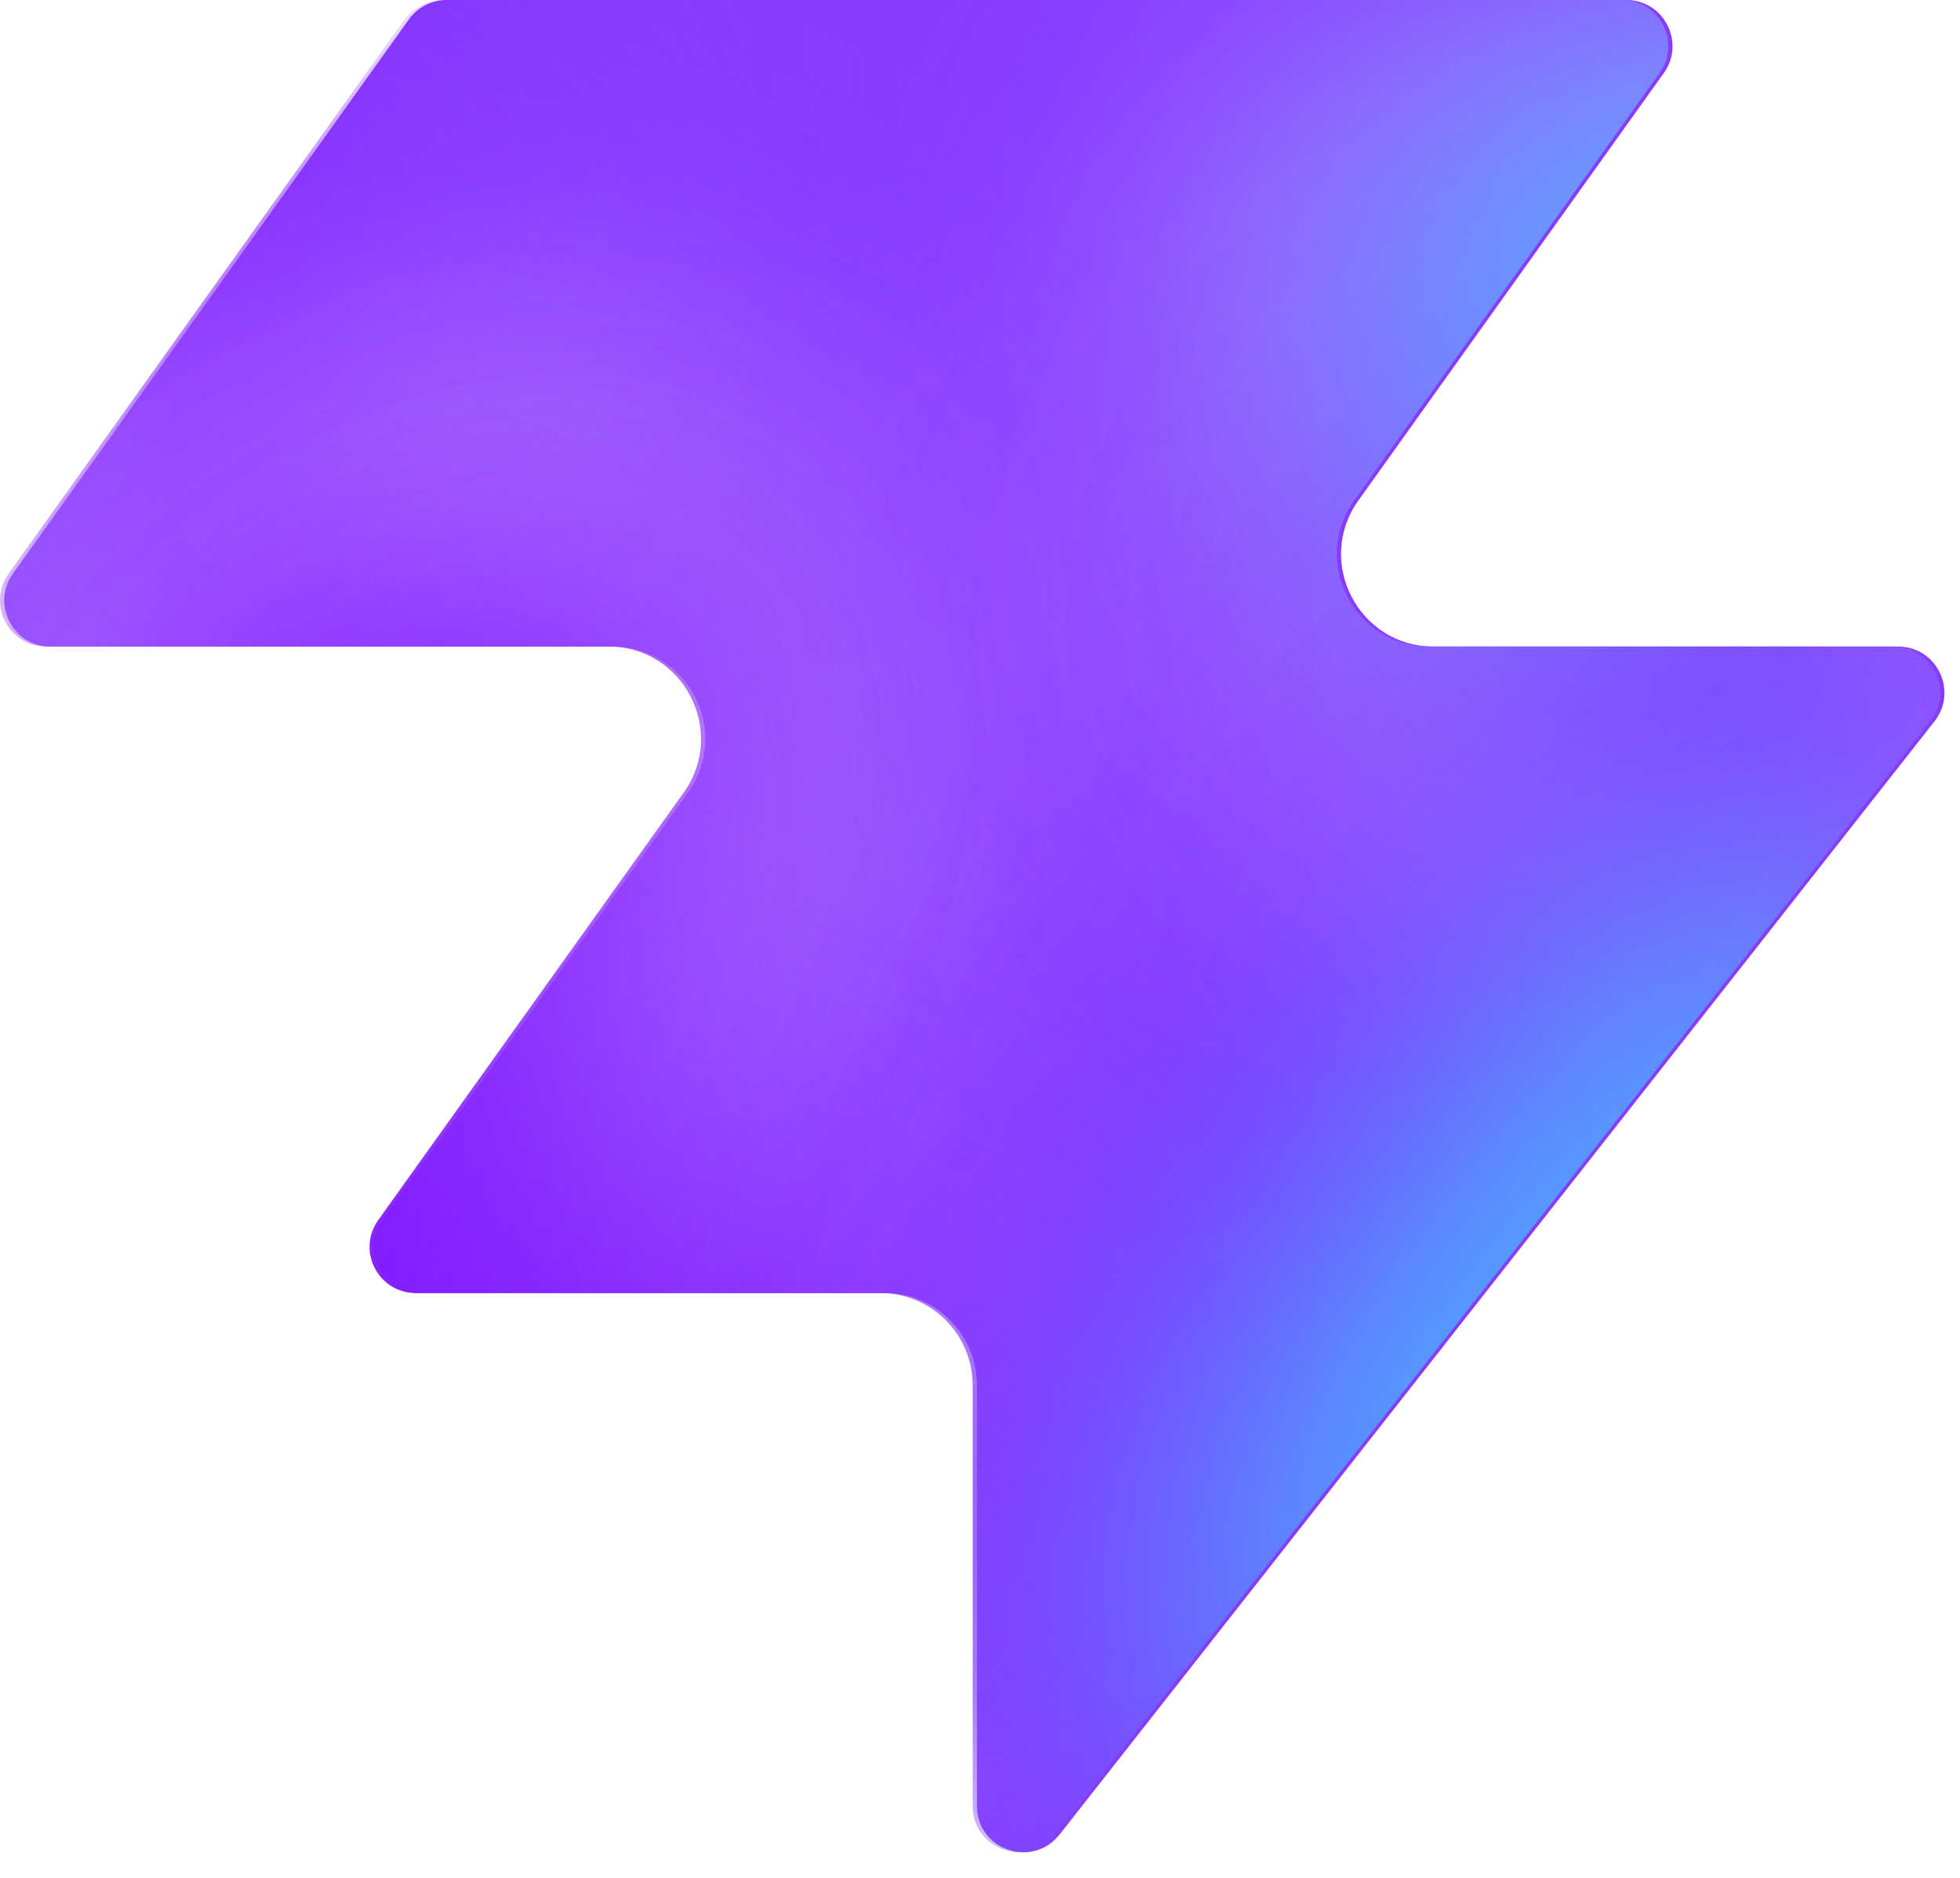
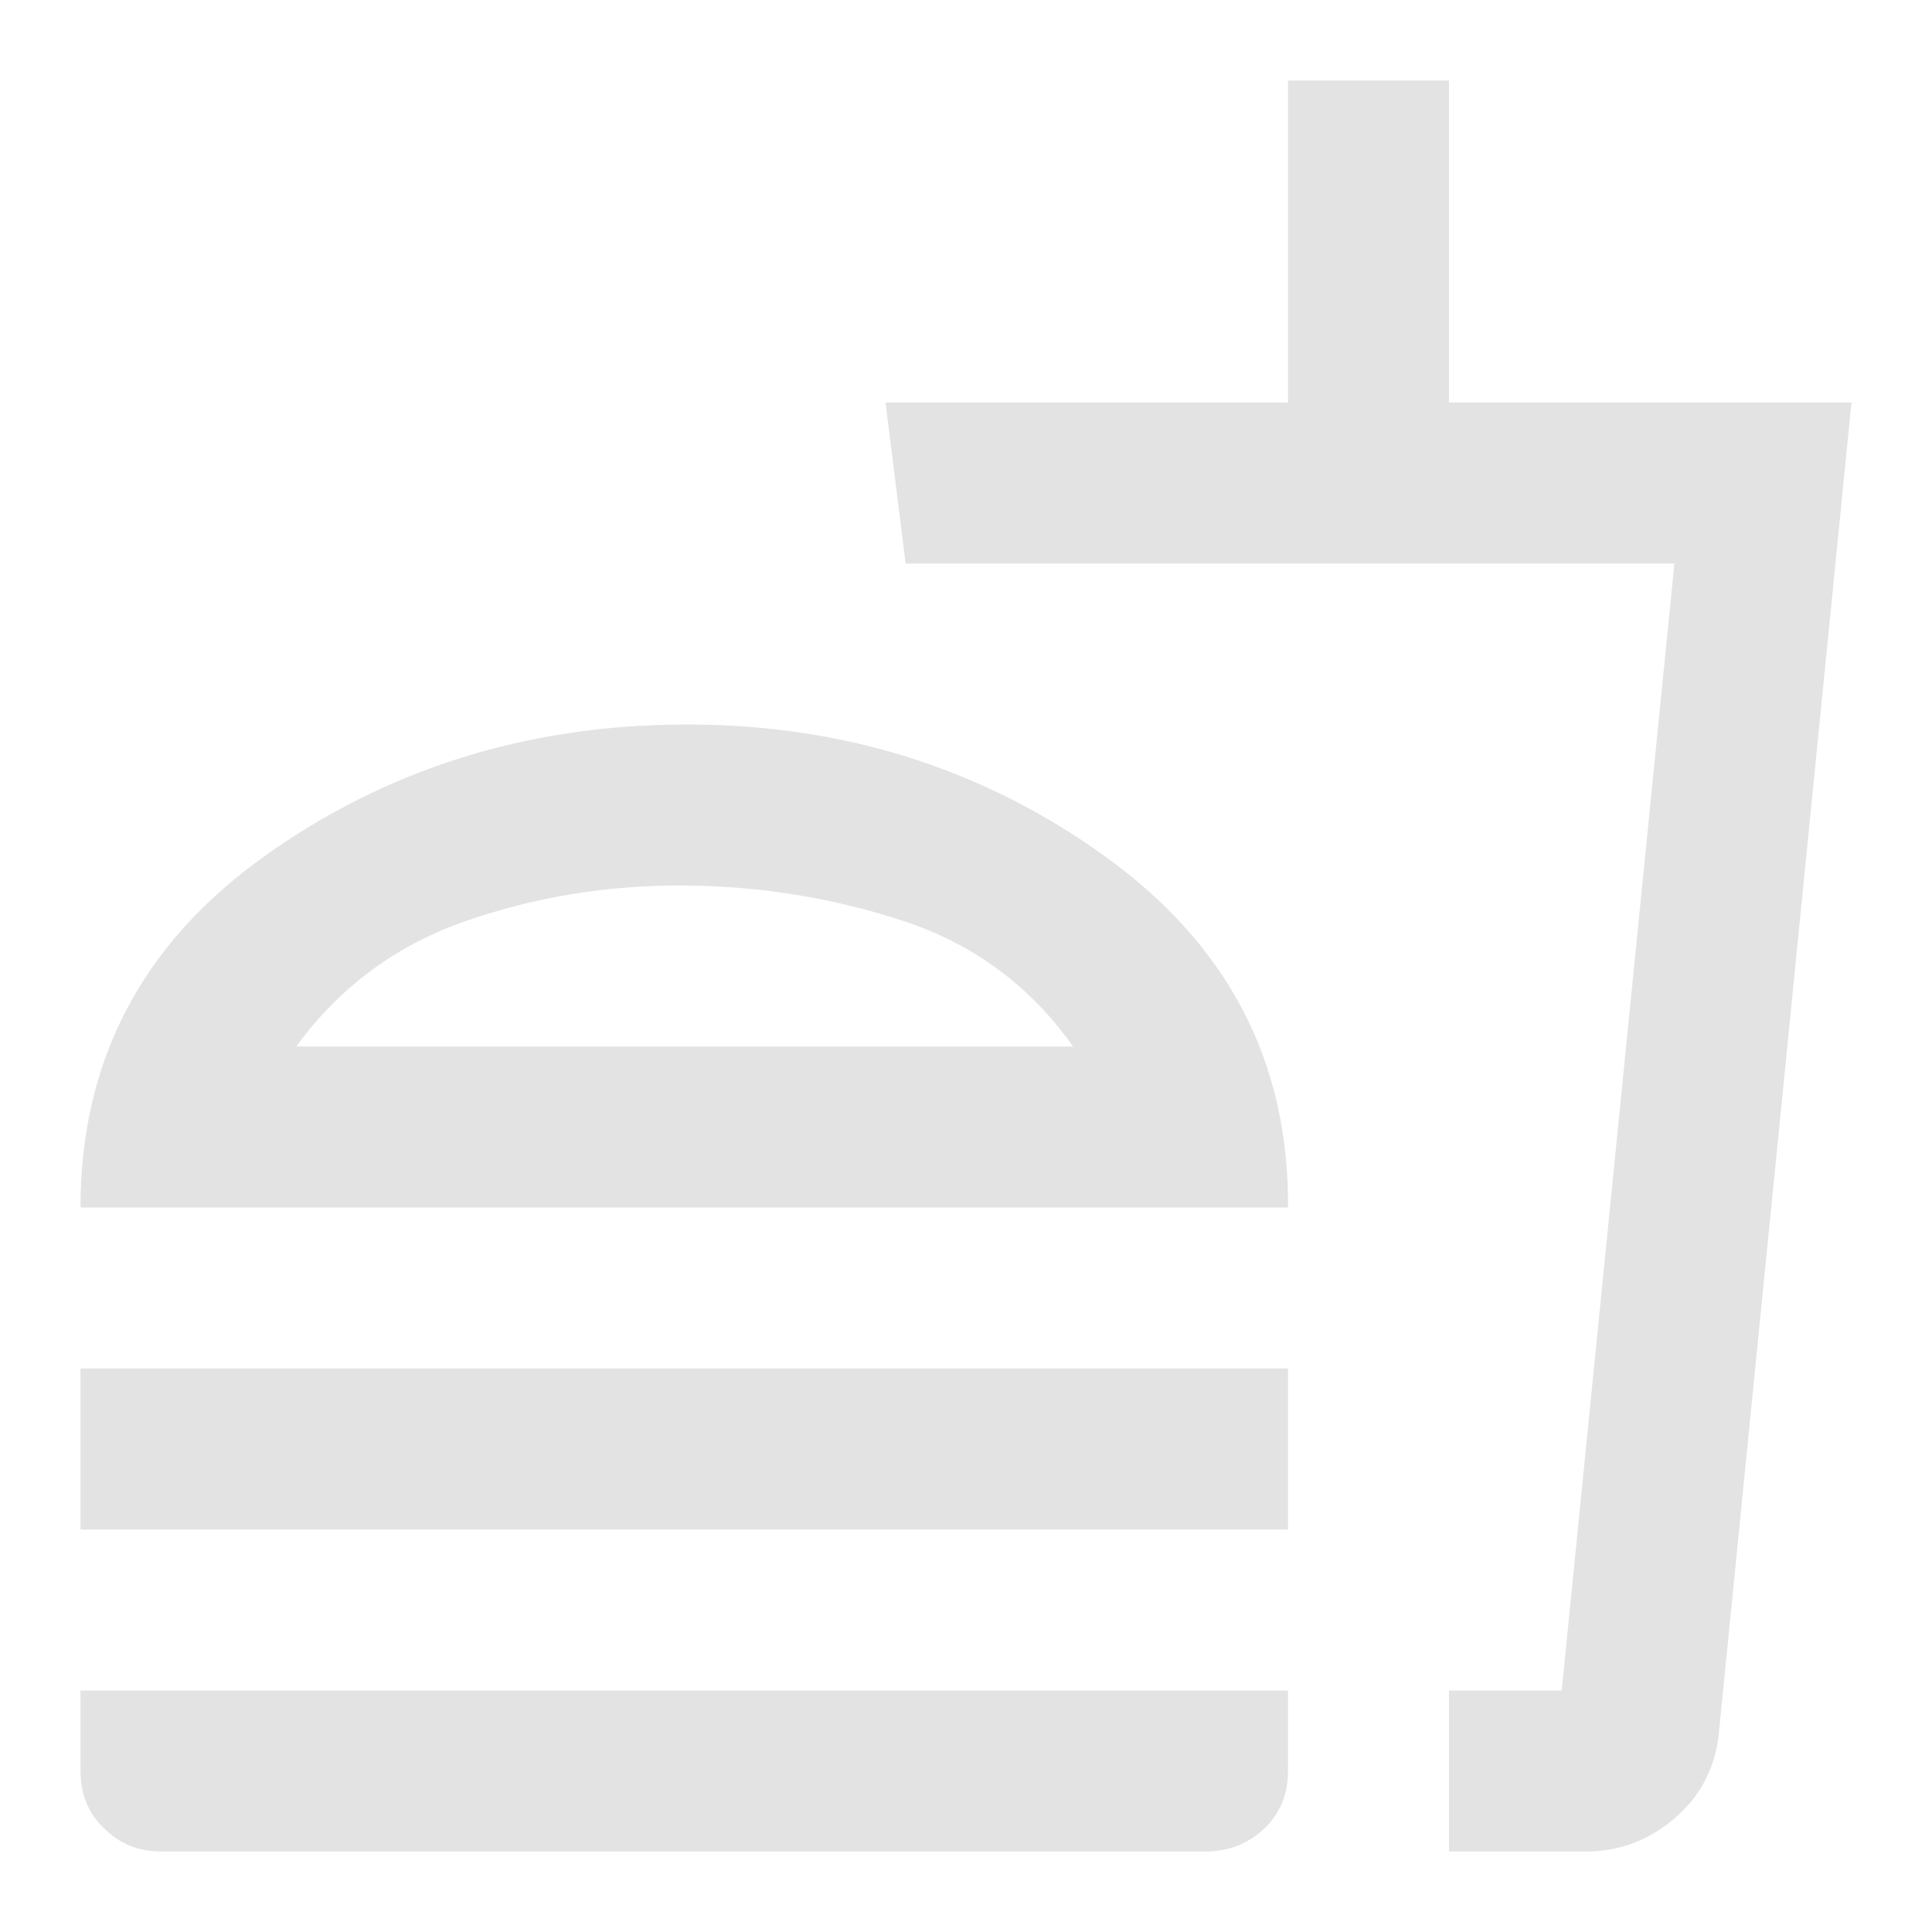
- <svg xmlns="http://www.w3.org/2000/svg" width="48" height="46" fill="none" viewBox="0 0 48 46">
-   <path fill="#863bff" d="M25.946 44.938c-.664.845-2.021.375-2.021-.698V33.937a2.26 2.26 0 0 0-2.262-2.262H10.287c-.92 0-1.456-1.04-.92-1.788l7.48-10.471c1.07-1.497 0-3.578-1.842-3.578H1.237c-.92 0-1.456-1.04-.92-1.788L10.013.474c.214-.297.556-.474.92-.474h28.894c.92 0 1.456 1.04.92 1.788l-7.48 10.471c-1.07 1.498 0 3.579 1.842 3.579h11.377c.943 0 1.473 1.088.89 1.83L25.947 44.94z" style="fill:#863bff;fill:color(display-p3 .525 .23 1);fill-opacity:1" />
-   <mask id="a" width="48" height="46" x="0" y="0" maskUnits="userSpaceOnUse" style="mask-type:alpha">
-     <path fill="#000" d="M25.842 44.938c-.664.844-2.021.375-2.021-.698V33.937a2.26 2.26 0 0 0-2.262-2.262H10.183c-.92 0-1.456-1.04-.92-1.788l7.48-10.471c1.07-1.498 0-3.579-1.842-3.579H1.133c-.92 0-1.456-1.04-.92-1.787L9.91.473c.214-.297.556-.474.92-.474h28.894c.92 0 1.456 1.04.92 1.788l-7.48 10.471c-1.07 1.498 0 3.578 1.842 3.578h11.377c.943 0 1.473 1.088.89 1.832L25.843 44.94z" style="fill:#000;fill-opacity:1" />
-   </mask>
-   <g mask="url(#a)">
-     <g filter="url(#b)">
-       <ellipse cx="5.508" cy="14.704" fill="#ede6ff" rx="5.508" ry="14.704" style="fill:#ede6ff;fill:color(display-p3 .927 .903 1);fill-opacity:1" transform="matrix(.00324 1 1 -.00324 -4.47 31.516)" />
-     </g>
-     <g filter="url(#c)">
-       <ellipse cx="10.399" cy="29.851" fill="#ede6ff" rx="10.399" ry="29.851" style="fill:#ede6ff;fill:color(display-p3 .927 .903 1);fill-opacity:1" transform="matrix(.00324 1 1 -.00324 -39.328 7.883)" />
-     </g>
-     <g filter="url(#d)">
-       <ellipse cx="5.508" cy="30.487" fill="#7e14ff" rx="5.508" ry="30.487" style="fill:#7e14ff;fill:color(display-p3 .492 .077 1);fill-opacity:1" transform="rotate(89.814 -25.913 -14.639)scale(1 -1)" />
-     </g>
-     <g filter="url(#e)">
-       <ellipse cx="5.508" cy="30.599" fill="#7e14ff" rx="5.508" ry="30.599" style="fill:#7e14ff;fill:color(display-p3 .492 .077 1);fill-opacity:1" transform="rotate(89.814 -32.644 -3.334)scale(1 -1)" />
-     </g>
-     <g filter="url(#f)">
-       <ellipse cx="5.508" cy="30.599" fill="#7e14ff" rx="5.508" ry="30.599" style="fill:#7e14ff;fill:color(display-p3 .492 .077 1);fill-opacity:1" transform="matrix(.00324 1 1 -.00324 -34.34 30.47)" />
-     </g>
-     <g filter="url(#g)">
-       <ellipse cx="14.072" cy="22.078" fill="#ede6ff" rx="14.072" ry="22.078" style="fill:#ede6ff;fill:color(display-p3 .927 .903 1);fill-opacity:1" transform="rotate(93.35 24.506 48.493)scale(-1 1)" />
-     </g>
-     <g filter="url(#h)">
-       <ellipse cx="3.47" cy="21.501" fill="#7e14ff" rx="3.47" ry="21.501" style="fill:#7e14ff;fill:color(display-p3 .492 .077 1);fill-opacity:1" transform="rotate(89.009 28.708 47.59)scale(-1 1)" />
-     </g>
-     <g filter="url(#i)">
-       <ellipse cx="3.47" cy="21.501" fill="#7e14ff" rx="3.47" ry="21.501" style="fill:#7e14ff;fill:color(display-p3 .492 .077 1);fill-opacity:1" transform="rotate(89.009 28.708 47.59)scale(-1 1)" />
-     </g>
-     <g filter="url(#j)">
-       <ellipse cx=".387" cy="8.972" fill="#7e14ff" rx="4.407" ry="29.108" style="fill:#7e14ff;fill:color(display-p3 .492 .077 1);fill-opacity:1" transform="rotate(39.51 .387 8.972)" />
-     </g>
-     <g filter="url(#k)">
-       <ellipse cx="47.523" cy="-6.092" fill="#7e14ff" rx="4.407" ry="29.108" style="fill:#7e14ff;fill:color(display-p3 .492 .077 1);fill-opacity:1" transform="rotate(37.892 47.523 -6.092)" />
-     </g>
-     <g filter="url(#l)">
-       <ellipse cx="41.412" cy="6.333" fill="#47bfff" rx="5.971" ry="9.665" style="fill:#47bfff;fill:color(display-p3 .28 .748 1);fill-opacity:1" transform="rotate(37.892 41.412 6.333)" />
-     </g>
-     <g filter="url(#m)">
-       <ellipse cx="-1.879" cy="38.332" fill="#7e14ff" rx="4.407" ry="29.108" style="fill:#7e14ff;fill:color(display-p3 .492 .077 1);fill-opacity:1" transform="rotate(37.892 -1.88 38.332)" />
-     </g>
-     <g filter="url(#n)">
-       <ellipse cx="-1.879" cy="38.332" fill="#7e14ff" rx="4.407" ry="29.108" style="fill:#7e14ff;fill:color(display-p3 .492 .077 1);fill-opacity:1" transform="rotate(37.892 -1.88 38.332)" />
-     </g>
-     <g filter="url(#o)">
-       <ellipse cx="35.651" cy="29.907" fill="#7e14ff" rx="4.407" ry="29.108" style="fill:#7e14ff;fill:color(display-p3 .492 .077 1);fill-opacity:1" transform="rotate(37.892 35.651 29.907)" />
-     </g>
-     <g filter="url(#p)">
-       <ellipse cx="38.418" cy="32.4" fill="#47bfff" rx="5.971" ry="15.297" style="fill:#47bfff;fill:color(display-p3 .28 .748 1);fill-opacity:1" transform="rotate(37.892 38.418 32.4)" />
-     </g>
-   </g>
-   <defs>
-     <filter id="b" width="60.045" height="41.654" x="-19.77" y="16.149" color-interpolation-filters="sRGB" filterUnits="userSpaceOnUse">
-       <feFlood flood-opacity="0" result="BackgroundImageFix" />
-       <feBlend in="SourceGraphic" in2="BackgroundImageFix" result="shape" />
-       <feGaussianBlur result="effect1_foregroundBlur_2002_17158" stdDeviation="7.659" />
-     </filter>
-     <filter id="c" width="90.34" height="51.437" x="-54.613" y="-7.533" color-interpolation-filters="sRGB" filterUnits="userSpaceOnUse">
-       <feFlood flood-opacity="0" result="BackgroundImageFix" />
-       <feBlend in="SourceGraphic" in2="BackgroundImageFix" result="shape" />
-       <feGaussianBlur result="effect1_foregroundBlur_2002_17158" stdDeviation="7.659" />
-     </filter>
-     <filter id="d" width="79.355" height="29.4" x="-49.64" y="2.03" color-interpolation-filters="sRGB" filterUnits="userSpaceOnUse">
-       <feFlood flood-opacity="0" result="BackgroundImageFix" />
-       <feBlend in="SourceGraphic" in2="BackgroundImageFix" result="shape" />
-       <feGaussianBlur result="effect1_foregroundBlur_2002_17158" stdDeviation="4.596" />
-     </filter>
-     <filter id="e" width="79.579" height="29.4" x="-45.045" y="20.029" color-interpolation-filters="sRGB" filterUnits="userSpaceOnUse">
-       <feFlood flood-opacity="0" result="BackgroundImageFix" />
-       <feBlend in="SourceGraphic" in2="BackgroundImageFix" result="shape" />
-       <feGaussianBlur result="effect1_foregroundBlur_2002_17158" stdDeviation="4.596" />
-     </filter>
-     <filter id="f" width="79.579" height="29.4" x="-43.513" y="21.178" color-interpolation-filters="sRGB" filterUnits="userSpaceOnUse">
-       <feFlood flood-opacity="0" result="BackgroundImageFix" />
-       <feBlend in="SourceGraphic" in2="BackgroundImageFix" result="shape" />
-       <feGaussianBlur result="effect1_foregroundBlur_2002_17158" stdDeviation="4.596" />
-     </filter>
-     <filter id="g" width="74.749" height="58.852" x="15.756" y="-17.901" color-interpolation-filters="sRGB" filterUnits="userSpaceOnUse">
-       <feFlood flood-opacity="0" result="BackgroundImageFix" />
-       <feBlend in="SourceGraphic" in2="BackgroundImageFix" result="shape" />
-       <feGaussianBlur result="effect1_foregroundBlur_2002_17158" stdDeviation="7.659" />
-     </filter>
-     <filter id="h" width="61.377" height="25.362" x="23.548" y="2.284" color-interpolation-filters="sRGB" filterUnits="userSpaceOnUse">
-       <feFlood flood-opacity="0" result="BackgroundImageFix" />
-       <feBlend in="SourceGraphic" in2="BackgroundImageFix" result="shape" />
-       <feGaussianBlur result="effect1_foregroundBlur_2002_17158" stdDeviation="4.596" />
-     </filter>
-     <filter id="i" width="61.377" height="25.362" x="23.548" y="2.284" color-interpolation-filters="sRGB" filterUnits="userSpaceOnUse">
-       <feFlood flood-opacity="0" result="BackgroundImageFix" />
-       <feBlend in="SourceGraphic" in2="BackgroundImageFix" result="shape" />
-       <feGaussianBlur result="effect1_foregroundBlur_2002_17158" stdDeviation="4.596" />
-     </filter>
-     <filter id="j" width="56.045" height="63.649" x="-27.636" y="-22.853" color-interpolation-filters="sRGB" filterUnits="userSpaceOnUse">
-       <feFlood flood-opacity="0" result="BackgroundImageFix" />
-       <feBlend in="SourceGraphic" in2="BackgroundImageFix" result="shape" />
-       <feGaussianBlur result="effect1_foregroundBlur_2002_17158" stdDeviation="4.596" />
-     </filter>
-     <filter id="k" width="54.814" height="64.646" x="20.116" y="-38.415" color-interpolation-filters="sRGB" filterUnits="userSpaceOnUse">
-       <feFlood flood-opacity="0" result="BackgroundImageFix" />
-       <feBlend in="SourceGraphic" in2="BackgroundImageFix" result="shape" />
-       <feGaussianBlur result="effect1_foregroundBlur_2002_17158" stdDeviation="4.596" />
-     </filter>
-     <filter id="l" width="33.541" height="35.313" x="24.641" y="-11.323" color-interpolation-filters="sRGB" filterUnits="userSpaceOnUse">
-       <feFlood flood-opacity="0" result="BackgroundImageFix" />
-       <feBlend in="SourceGraphic" in2="BackgroundImageFix" result="shape" />
-       <feGaussianBlur result="effect1_foregroundBlur_2002_17158" stdDeviation="4.596" />
-     </filter>
-     <filter id="m" width="54.814" height="64.646" x="-29.286" y="6.009" color-interpolation-filters="sRGB" filterUnits="userSpaceOnUse">
-       <feFlood flood-opacity="0" result="BackgroundImageFix" />
-       <feBlend in="SourceGraphic" in2="BackgroundImageFix" result="shape" />
-       <feGaussianBlur result="effect1_foregroundBlur_2002_17158" stdDeviation="4.596" />
-     </filter>
-     <filter id="n" width="54.814" height="64.646" x="-29.286" y="6.009" color-interpolation-filters="sRGB" filterUnits="userSpaceOnUse">
-       <feFlood flood-opacity="0" result="BackgroundImageFix" />
-       <feBlend in="SourceGraphic" in2="BackgroundImageFix" result="shape" />
-       <feGaussianBlur result="effect1_foregroundBlur_2002_17158" stdDeviation="4.596" />
-     </filter>
-     <filter id="o" width="54.814" height="64.646" x="8.244" y="-2.416" color-interpolation-filters="sRGB" filterUnits="userSpaceOnUse">
-       <feFlood flood-opacity="0" result="BackgroundImageFix" />
-       <feBlend in="SourceGraphic" in2="BackgroundImageFix" result="shape" />
-       <feGaussianBlur result="effect1_foregroundBlur_2002_17158" stdDeviation="4.596" />
-     </filter>
-     <filter id="p" width="39.409" height="43.623" x="18.713" y="10.588" color-interpolation-filters="sRGB" filterUnits="userSpaceOnUse">
-       <feFlood flood-opacity="0" result="BackgroundImageFix" />
-       <feBlend in="SourceGraphic" in2="BackgroundImageFix" result="shape" />
-       <feGaussianBlur result="effect1_foregroundBlur_2002_17158" stdDeviation="4.596" />
-     </filter>
-   </defs>
+ <svg xmlns="http://www.w3.org/2000/svg" viewBox="0 0 24 24" height="24px" width="24px" fill="#e3e3e3">
+   <path d="M13.33,13q-0.8-1.13-2.11-1.56T8.5,11T5.79,11.44T3.68,13h9.65ZM1,15q0-2.73 2.28-4.36T8.5,9t5.23,1.64T16,15H1Zm0,4V17H16v2H1Zm17,4V21h1.4L20.8,7H11.25L11,5h5V1h2V5h5L21.35,21.55q-0.07,0.63-0.55,1.04T19.7,23H18Zm0-2h1.4H18ZM2,23q-0.42,0-0.71-0.29Q1,22.43 1,22V21H16v1q0,0.43-0.29,0.71T15,23H2ZM8.5,13Z" />
</svg>
